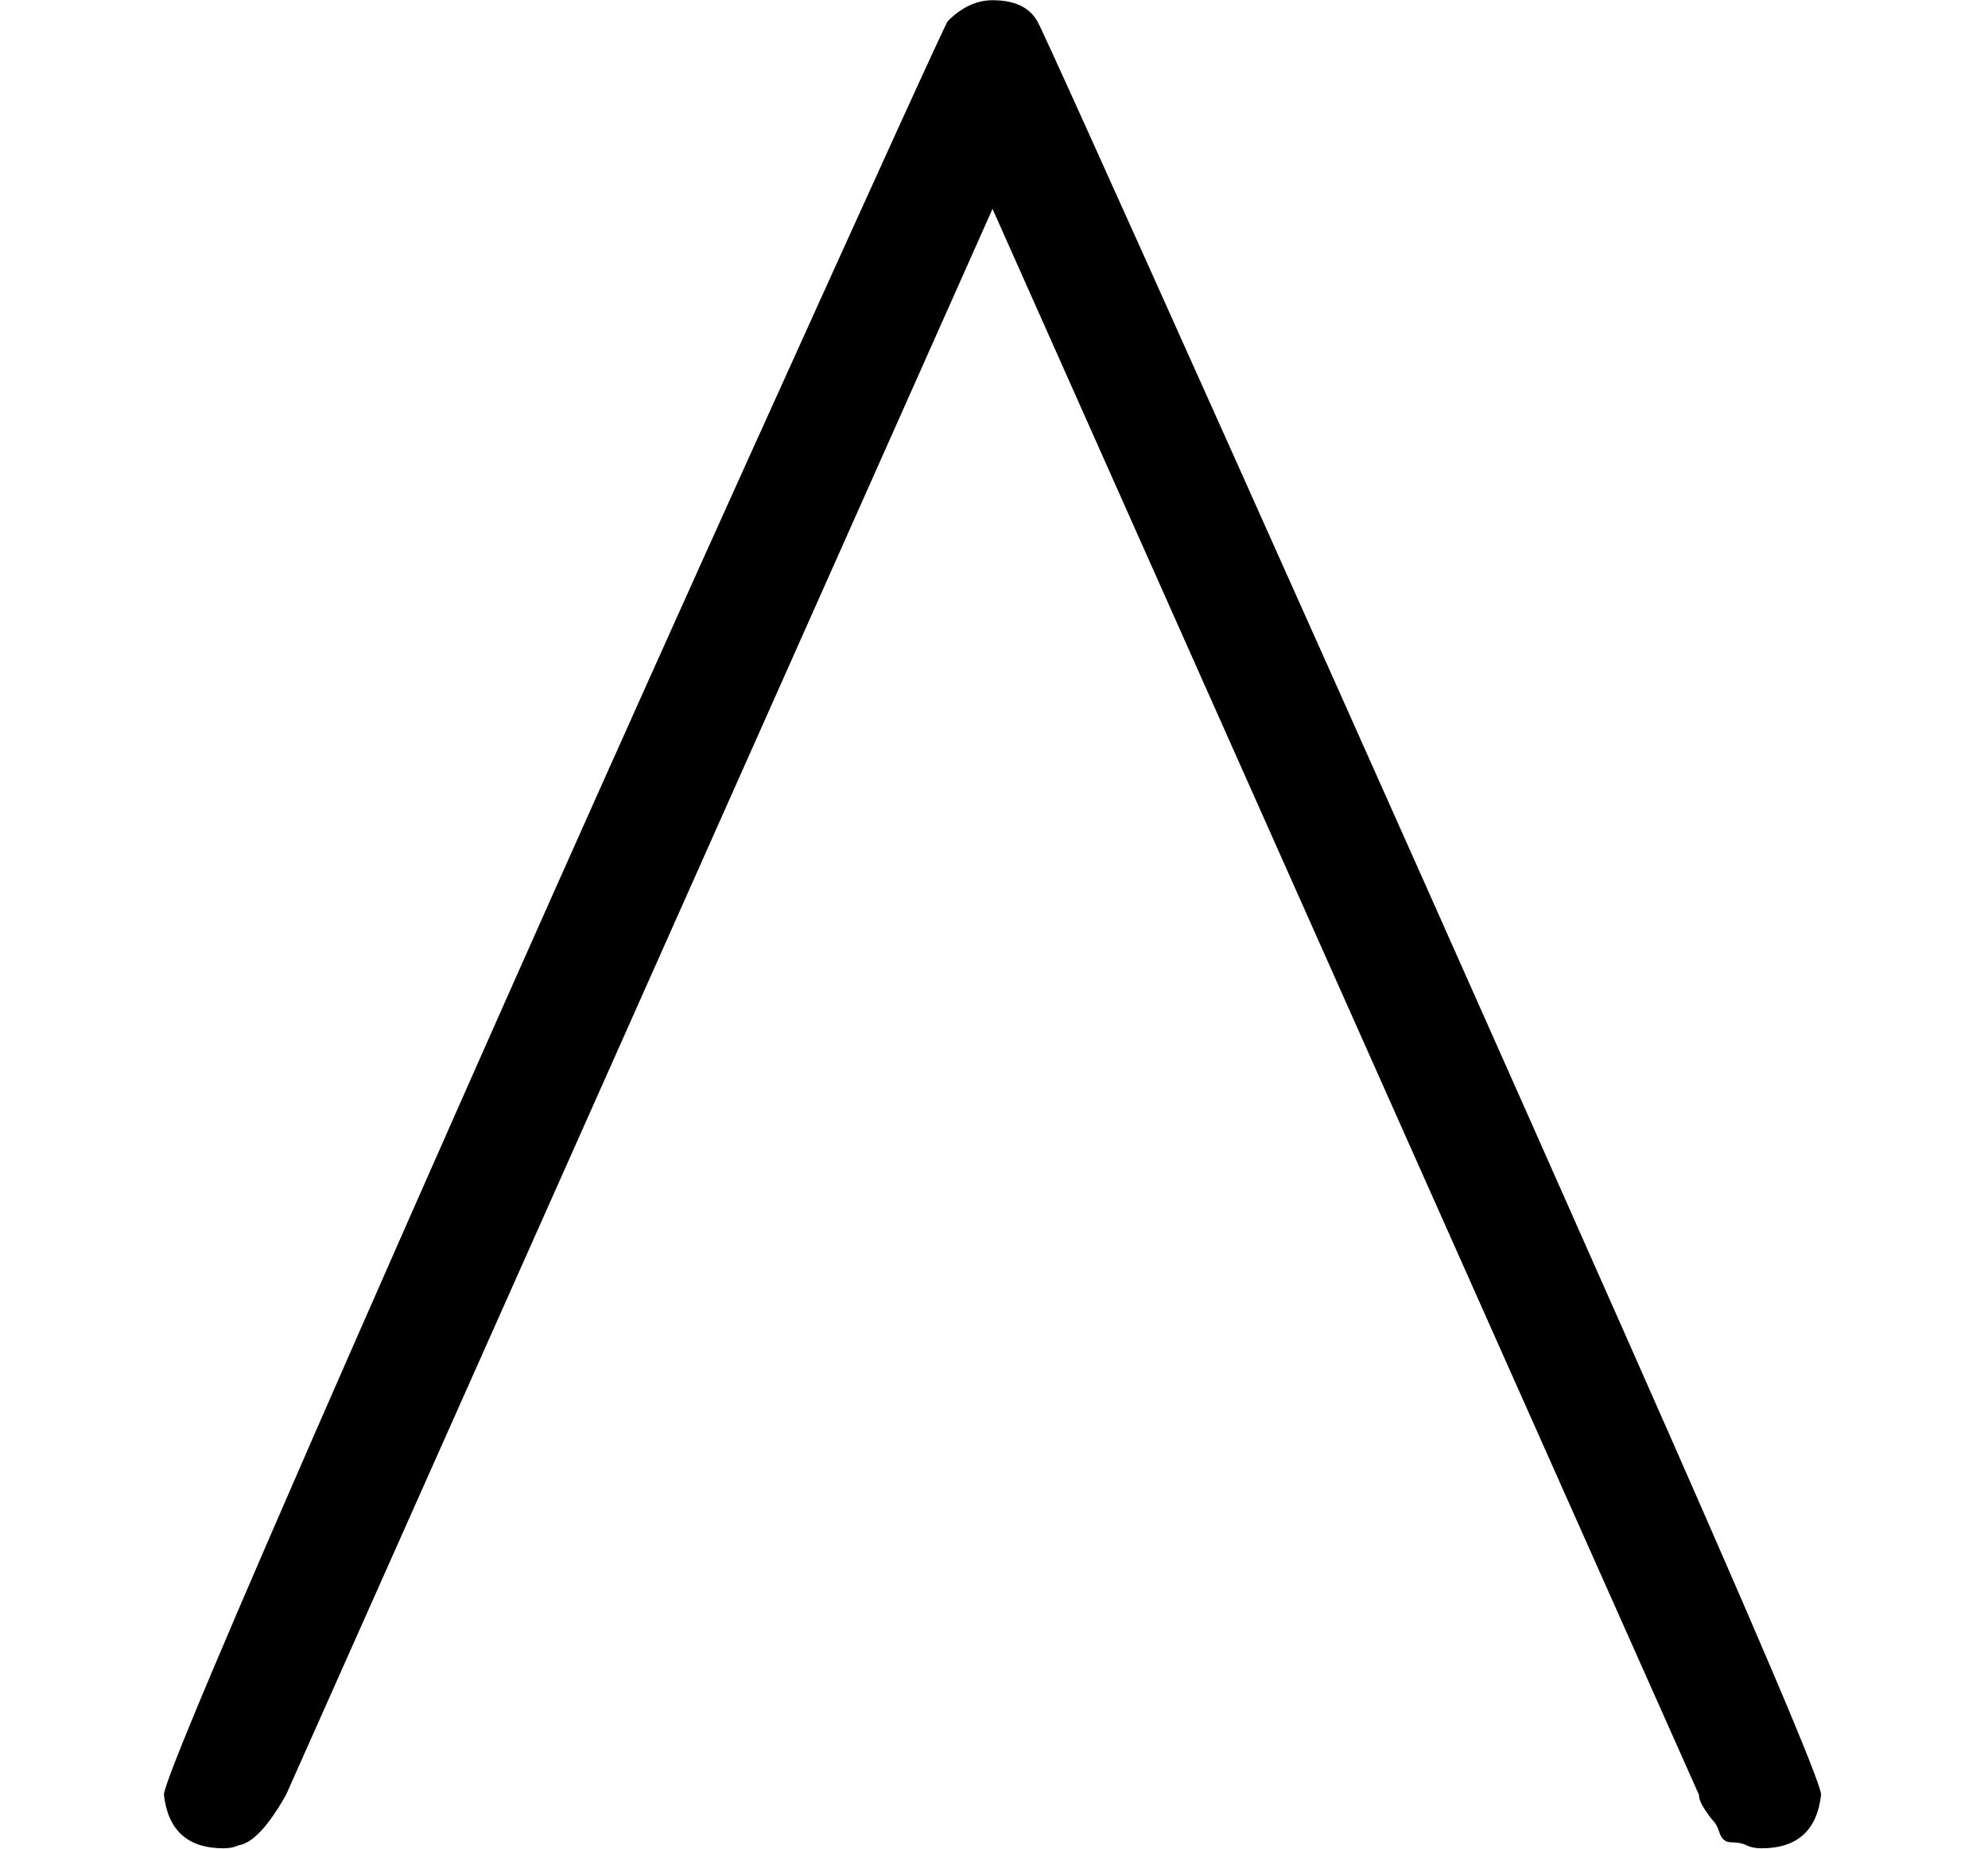
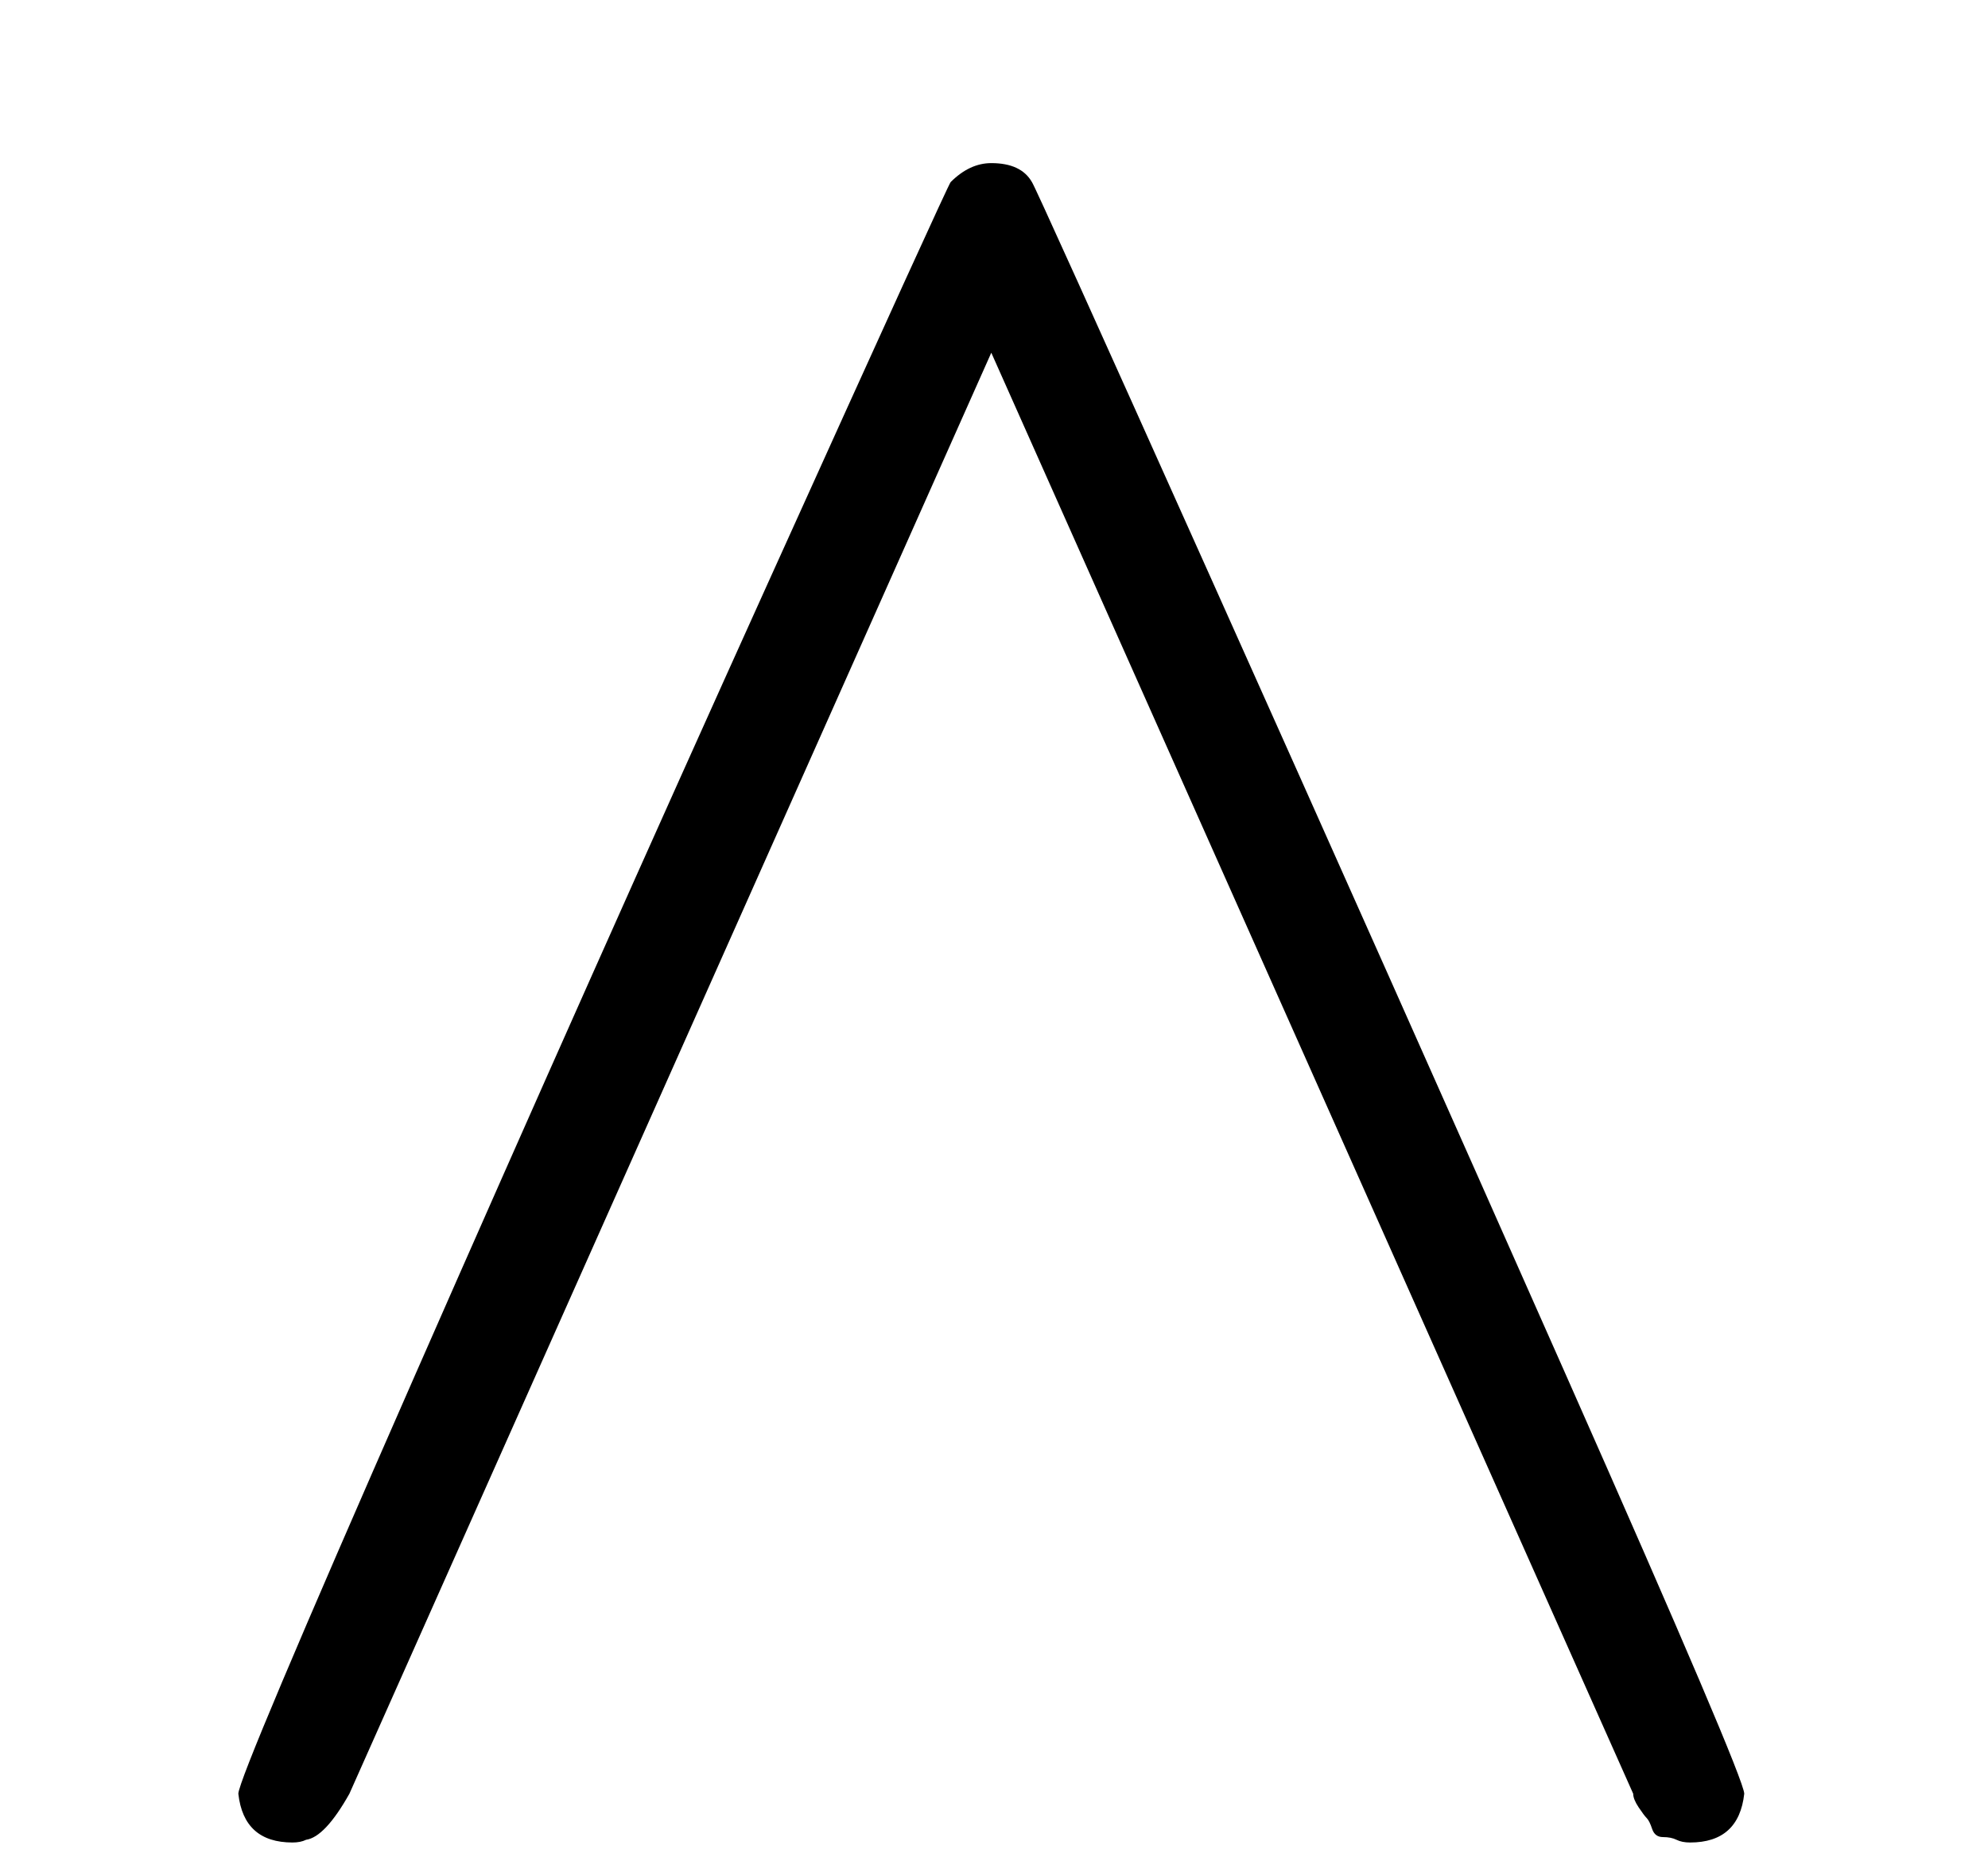
- <svg xmlns="http://www.w3.org/2000/svg" xmlns:xlink="http://www.w3.org/1999/xlink" style="vertical-align: -0.05ex;" width="1.509ex" height="1.403ex" role="img" focusable="false" viewBox="0 -598 667 620">
+ <svg xmlns="http://www.w3.org/2000/svg" xmlns:xlink="http://www.w3.org/1999/xlink" style="vertical-align: -0.05ex;" width="1.509ex" height="1.403ex" role="img" focusable="false" viewBox="-33 -658 734 682">
  <defs>
    <path id="MJX-1-TEX-N-2227" d="M318 591Q325 598 333 598Q344 598 348 591Q349 590 414 445T545 151T611 -4Q609 -22 591 -22Q588 -22 586 -21T581 -20T577 -17T575 -13T572 -9T570 -4L333 528L96 -4Q87 -20 80 -21Q78 -22 75 -22Q57 -22 55 -4Q55 2 120 150T251 444T318 591Z" />
  </defs>
  <g stroke="currentColor" fill="currentColor" stroke-width="0" transform="scale(1,-1)">
    <g data-mml-node="math">
      <g data-mml-node="mo">
        <use data-c="2227" xlink:href="#MJX-1-TEX-N-2227" />
      </g>
    </g>
  </g>
</svg>
